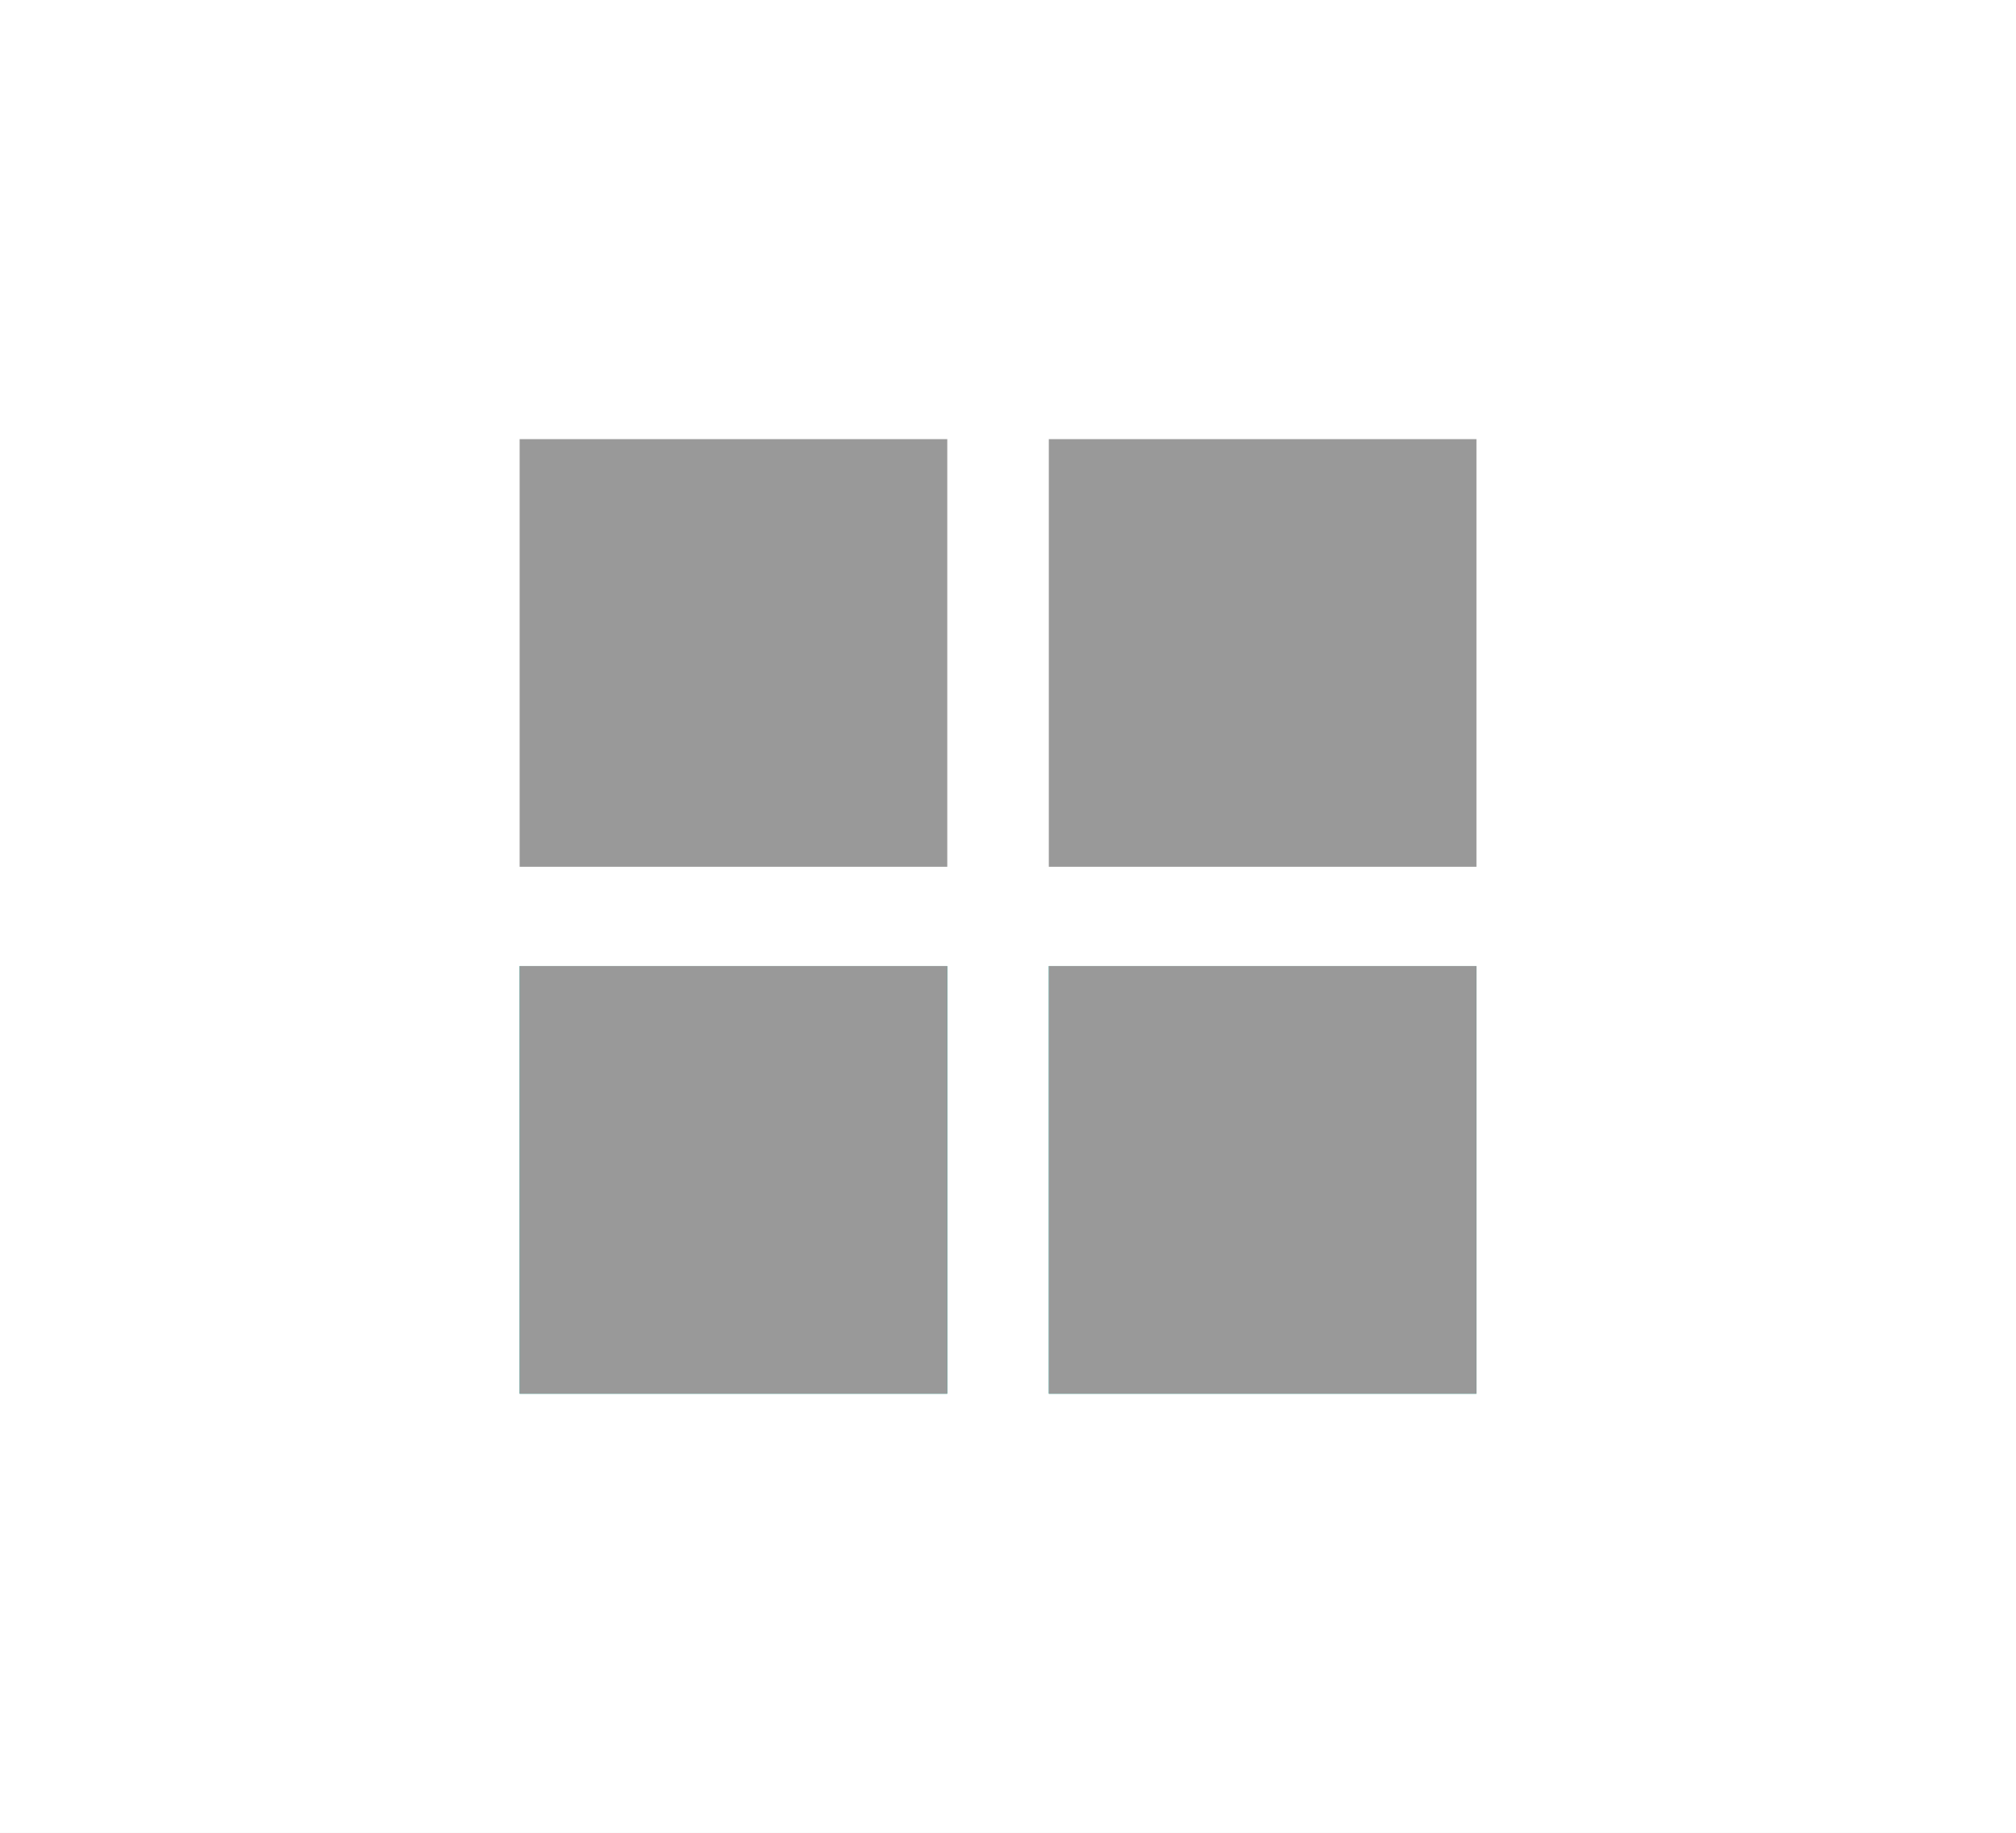
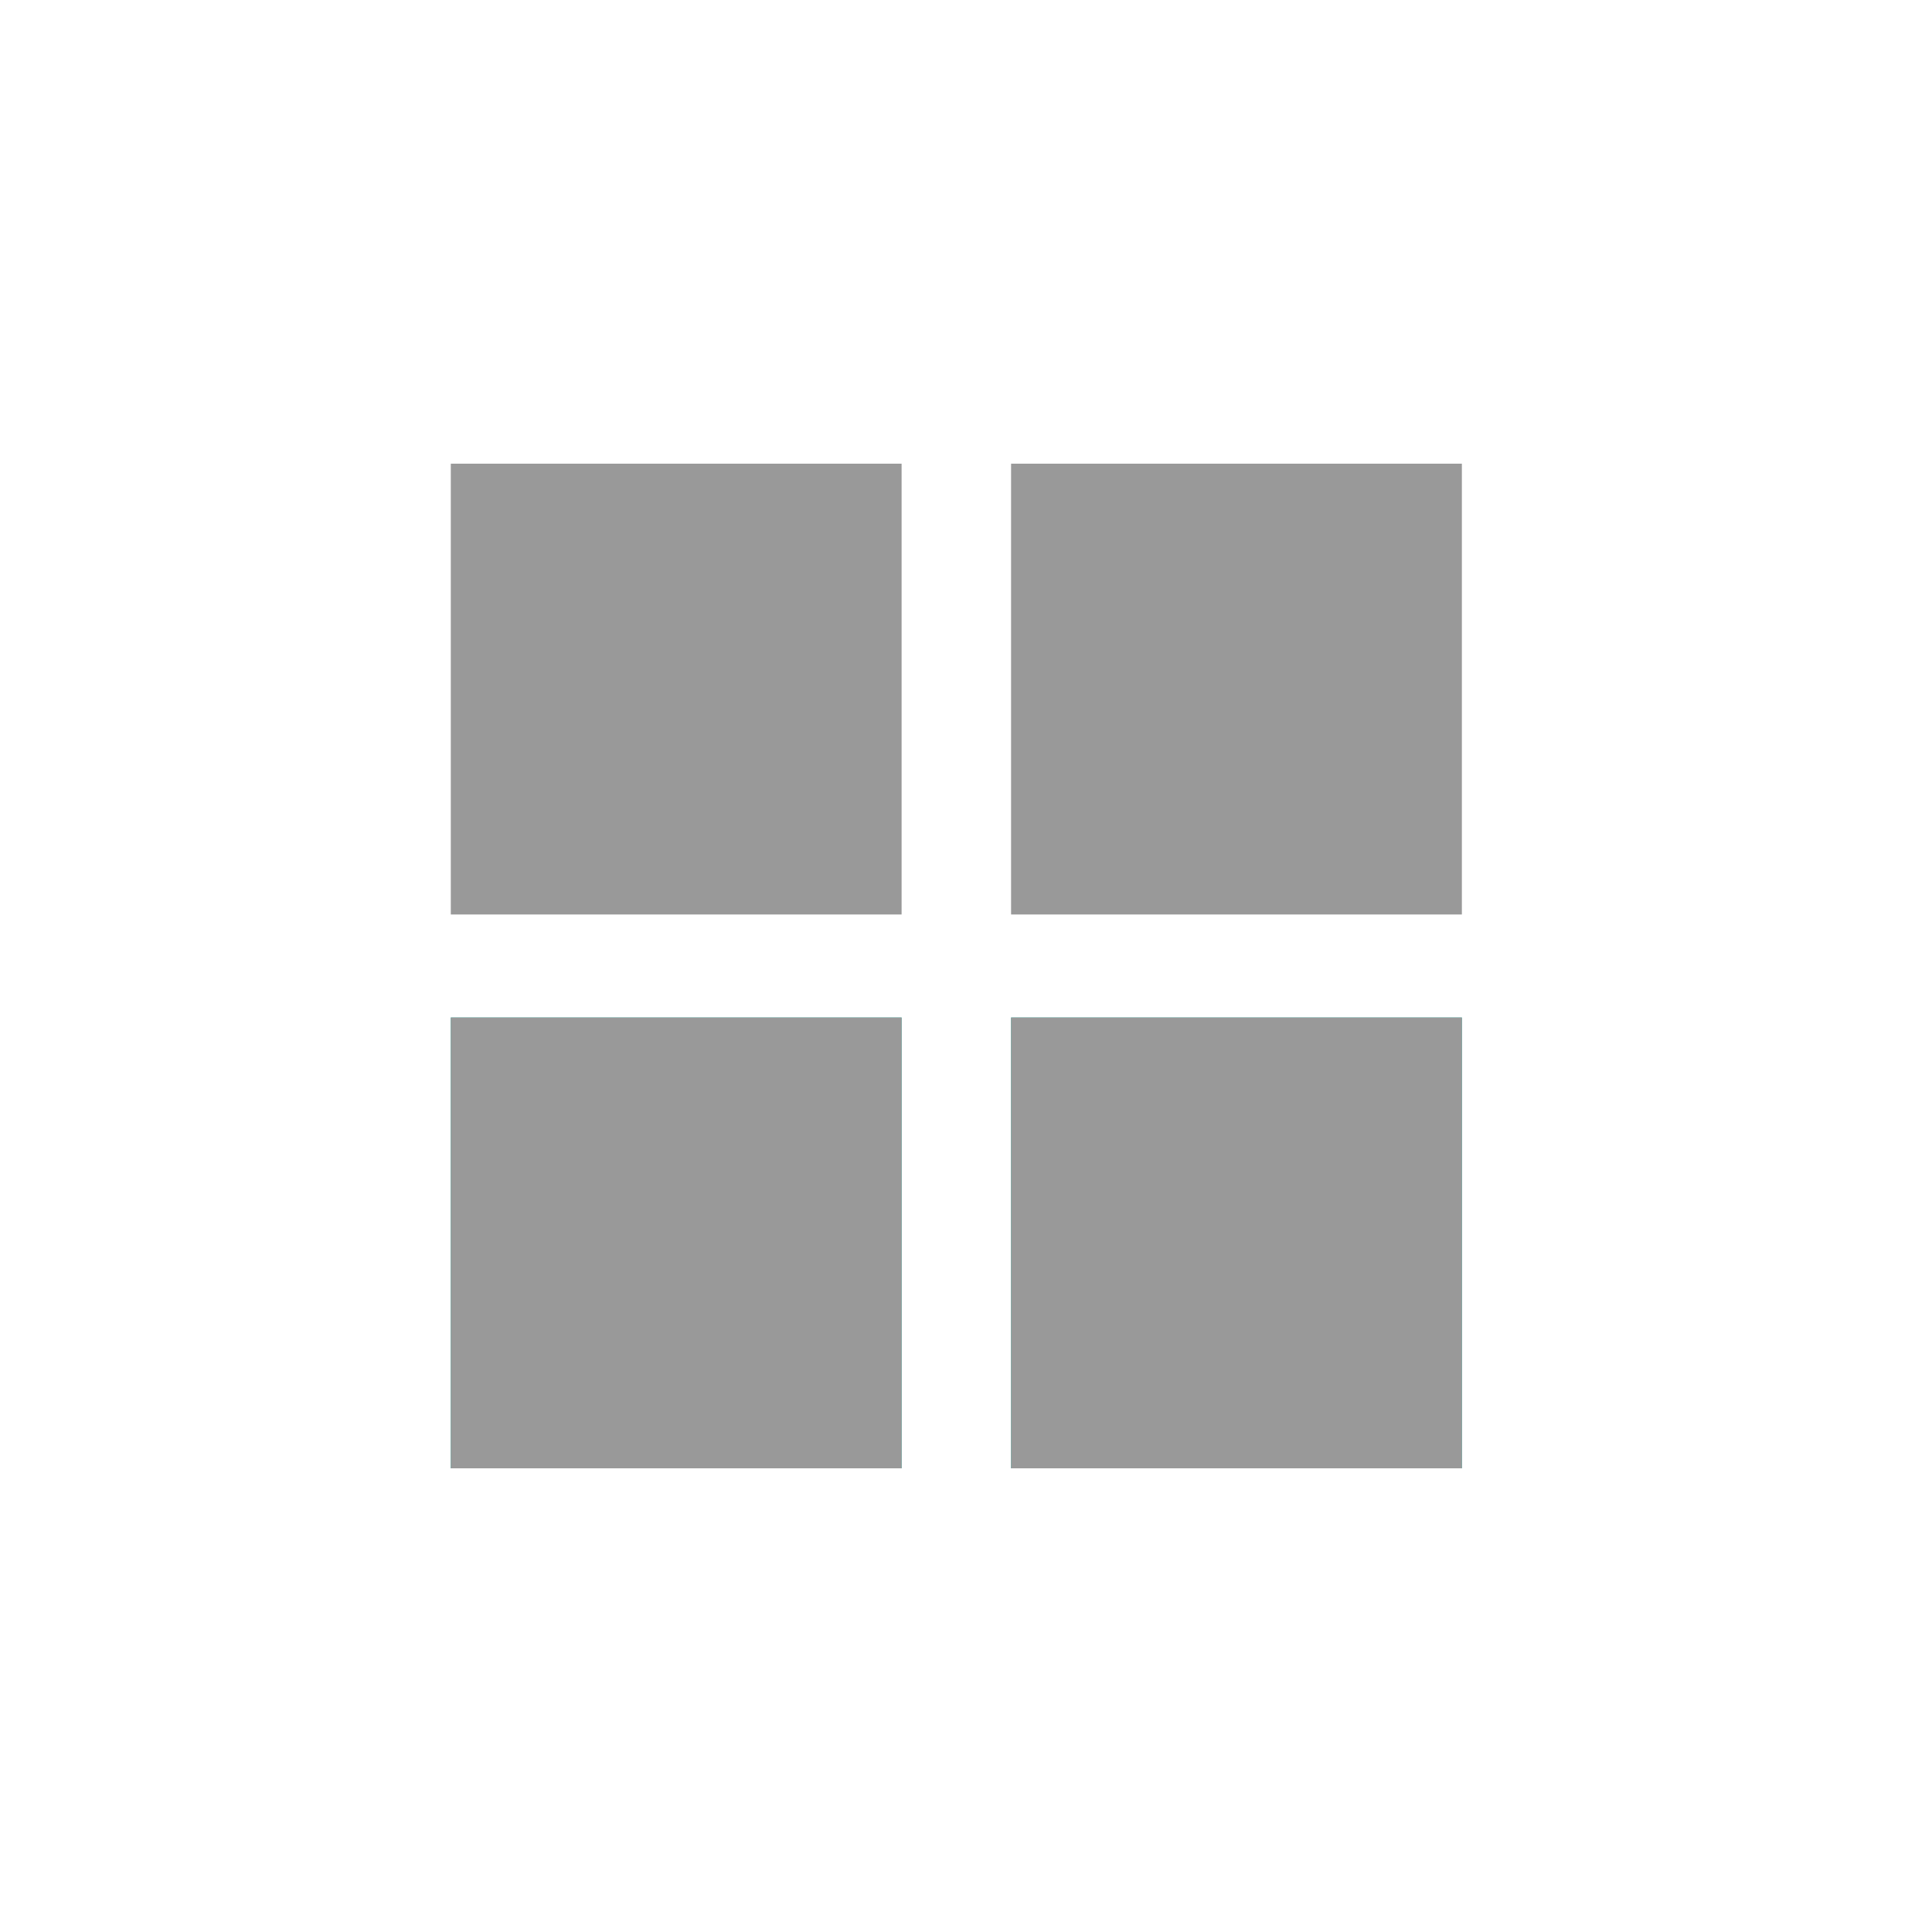
- <svg xmlns="http://www.w3.org/2000/svg" width="33" height="30" viewBox="0 0 33 30">
-   <path fill="#FFF" d="M0 0h33v30H0z" />
-   <path fill="#999" d="M8.506 7.188h7v7h-7zm8.662 0h7v7h-7z" />
-   <path fill="#19AC9E" d="M8.506 15.813h7v7h-7zm8.662 0h7v7h-7z" />
-   <path fill="#999" d="M8.506 15.813h7v7h-7zm8.662 0h7v7h-7z" />
+ <svg xmlns="http://www.w3.org/2000/svg" viewBox="0 0 30 30">
+   <path fill="#FFF" d="M0 0h30v30H0z" />
+   <path fill="#999" d="M7 7.2h7v7H7zm8.7 0h7v7h-7z" />
+   <path fill="#19AC9E" d="M7 15.8h7v7H7zm8.7 0h7v7h-7z" />
+   <path fill="#999" d="M7 15.8h7v7H7zm8.7 0h7v7h-7z" />
</svg>
